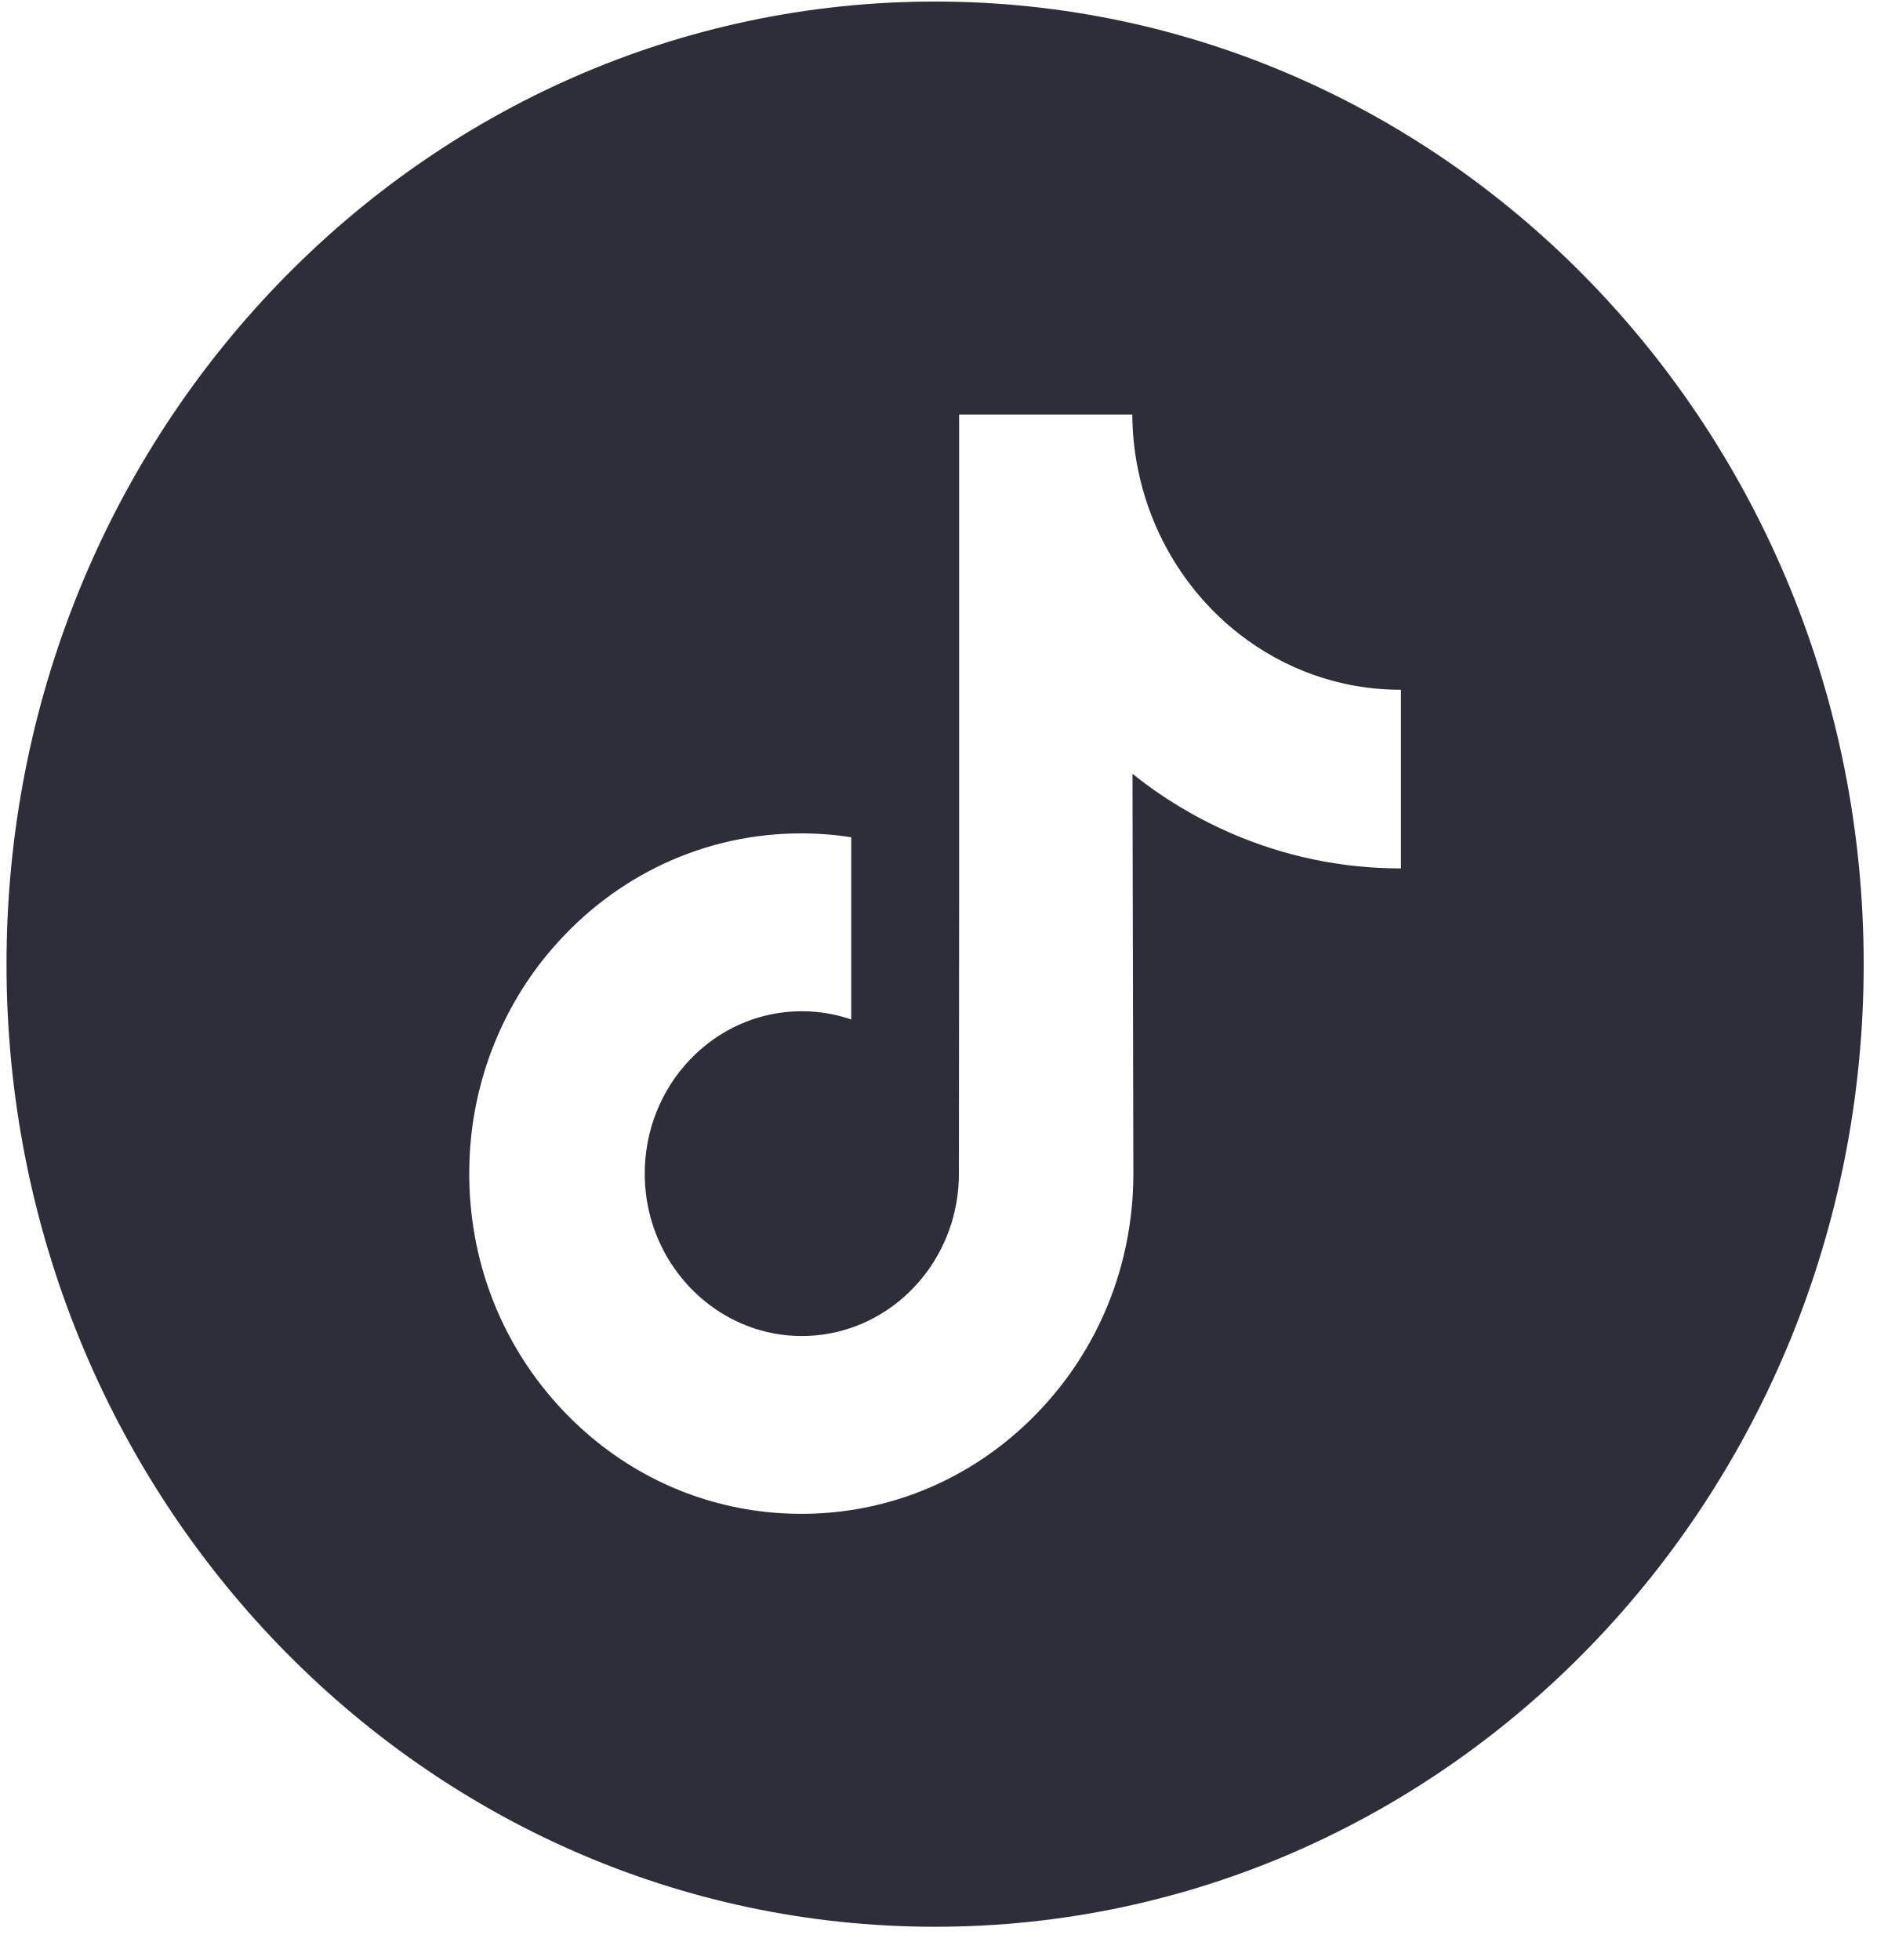
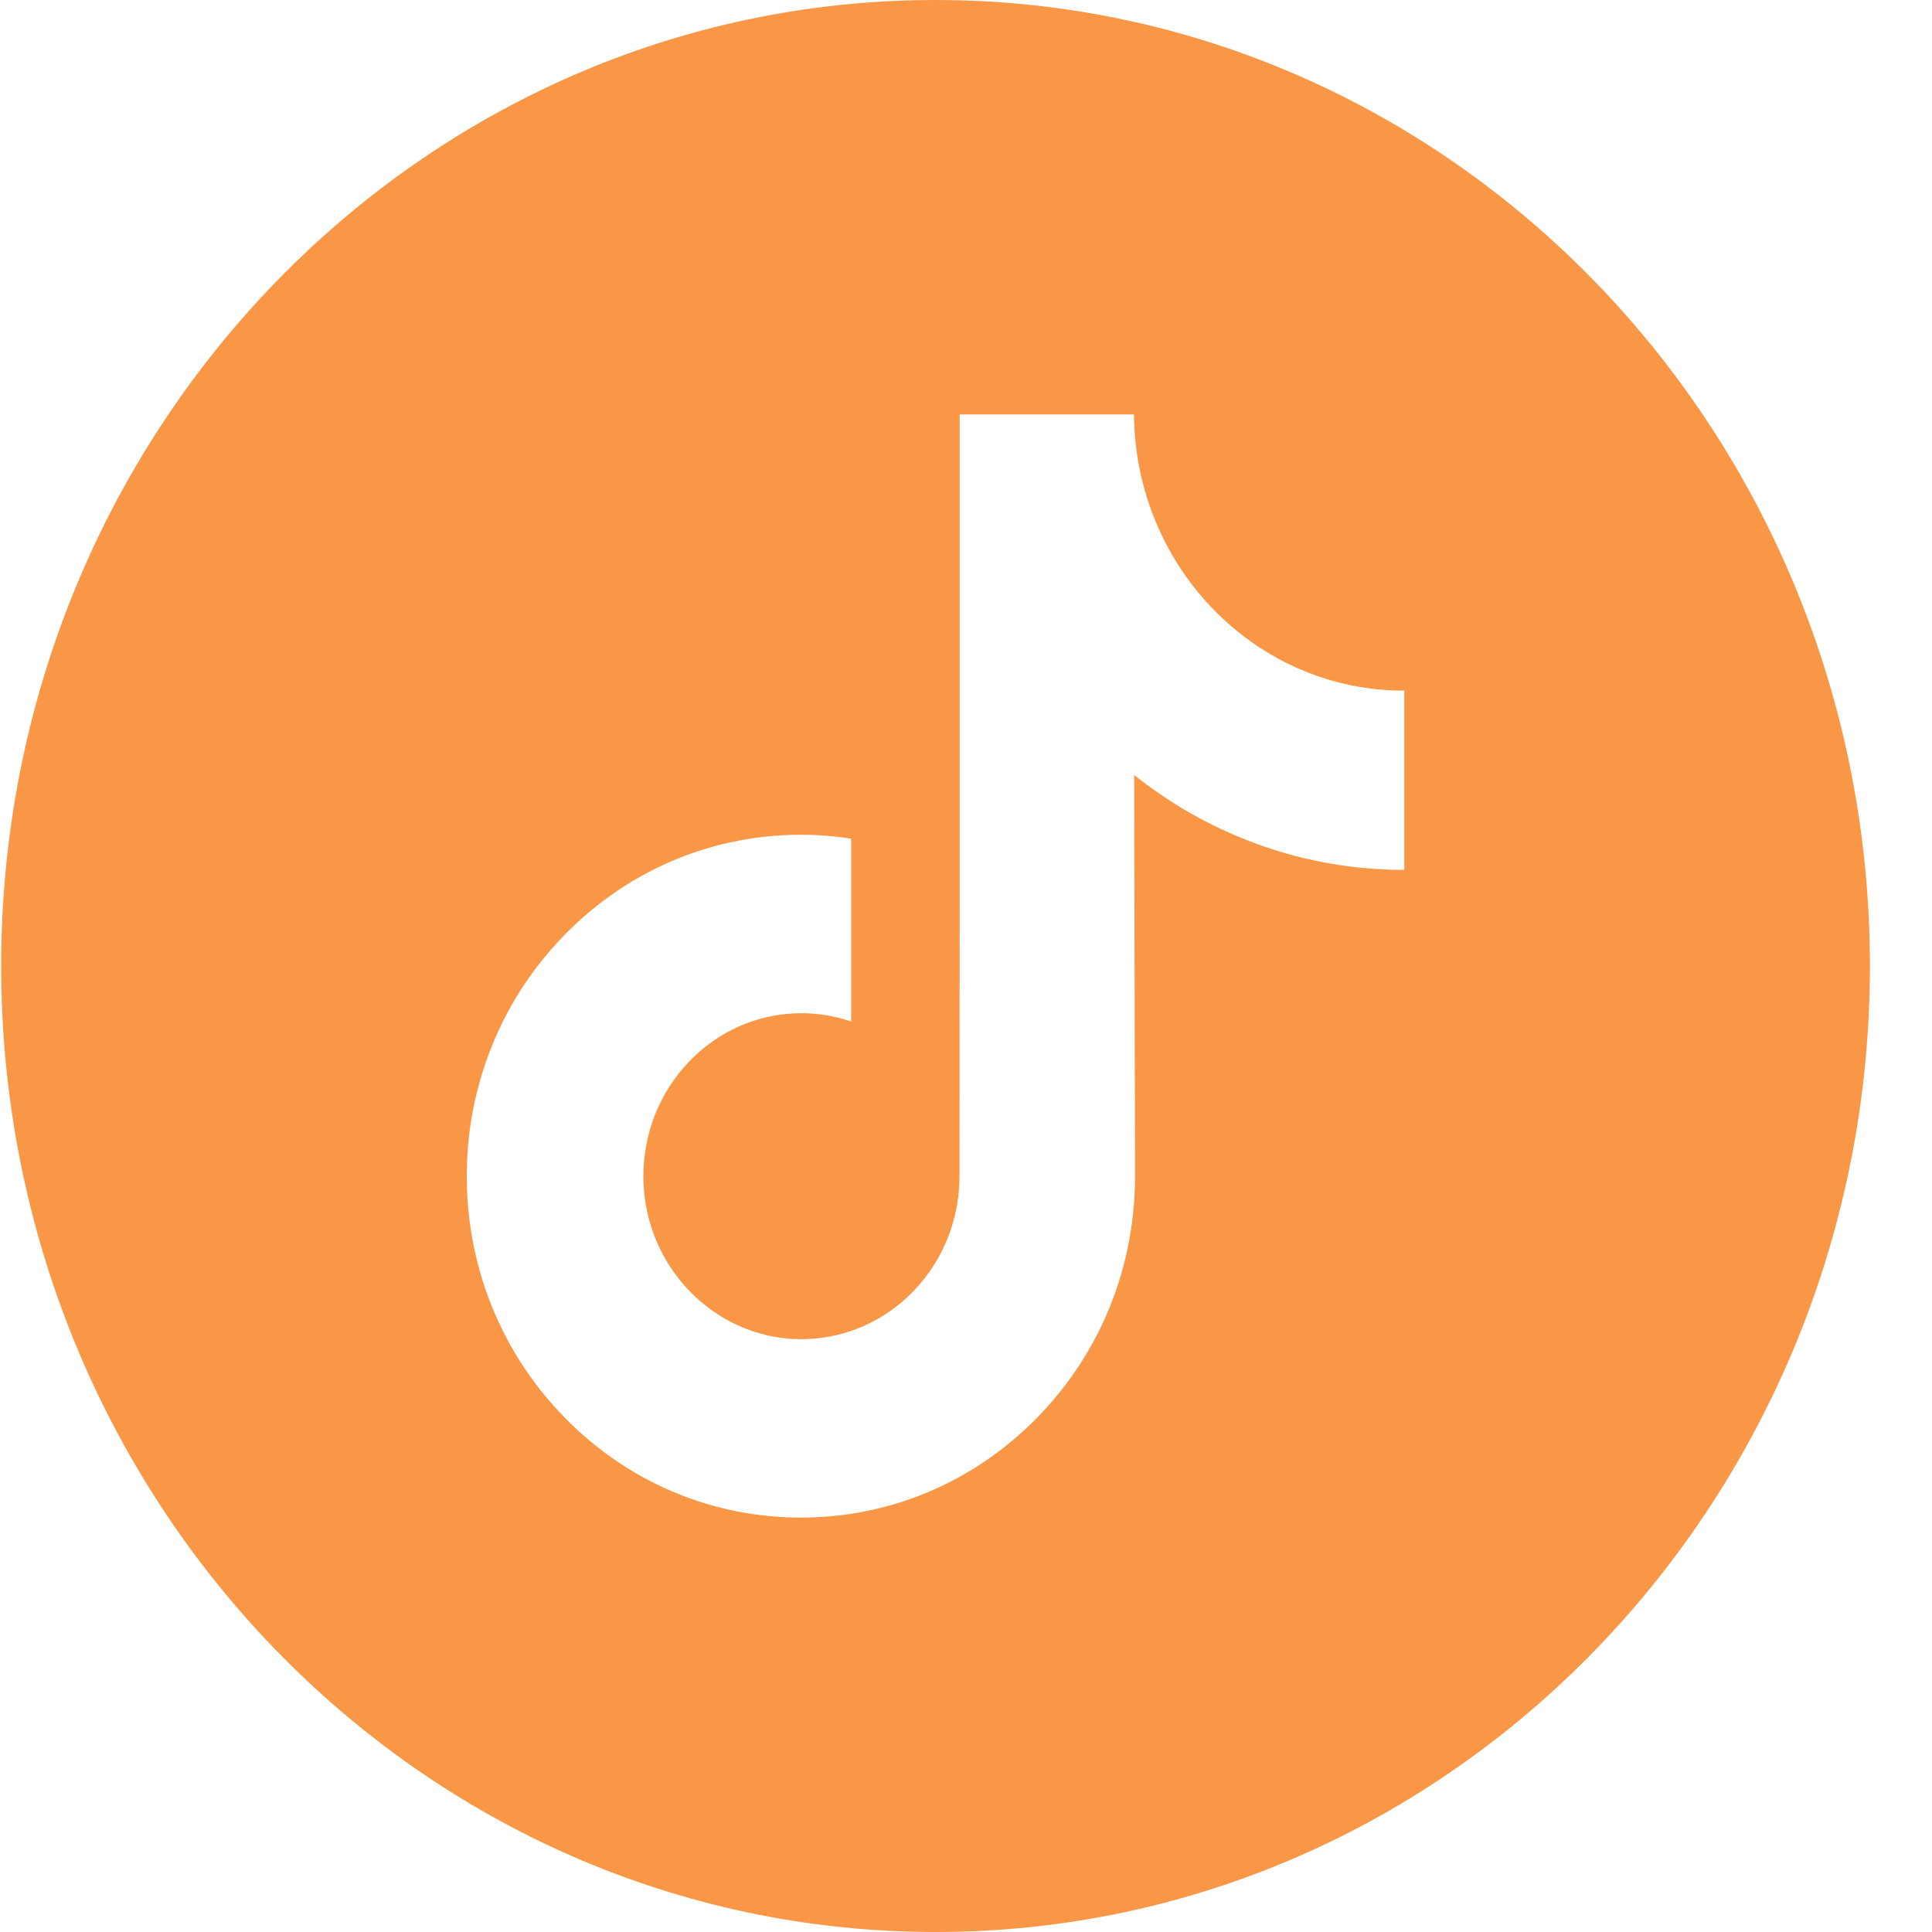
- <svg xmlns="http://www.w3.org/2000/svg" width="45" height="47" viewBox="0 0 45 47" fill="none">
-   <path d="M22.422 0.037C10.127 0.037 0.156 10.374 0.156 23.12C0.156 35.867 10.127 46.203 22.422 46.203C34.717 46.203 44.688 35.867 44.688 23.12C44.688 10.374 34.717 0.037 22.422 0.037ZM33.592 17.699V20.824C32.17 20.825 30.789 20.536 29.486 19.966C28.654 19.602 27.87 19.128 27.155 18.556L27.176 28.177C27.167 30.343 26.34 32.378 24.844 33.911C23.627 35.159 22.084 35.953 20.411 36.21C20.015 36.271 19.615 36.301 19.214 36.301C17.424 36.301 15.724 35.7 14.334 34.591C14.071 34.38 13.82 34.154 13.584 33.911C11.962 32.25 11.126 29.998 11.267 27.629C11.374 25.826 12.071 24.106 13.232 22.758C14.768 20.974 16.916 19.984 19.214 19.984C19.618 19.984 20.018 20.016 20.411 20.076V24.446C20.029 24.316 19.629 24.249 19.226 24.249C17.127 24.249 15.429 26.024 15.46 28.202C15.48 29.596 16.215 30.814 17.297 31.485C17.819 31.809 18.409 31.997 19.017 32.031C19.489 32.059 19.962 31.994 20.411 31.84C21.911 31.326 22.993 29.866 22.993 28.143L22.998 21.701V9.94H27.15C27.153 10.358 27.194 10.775 27.273 11.185C27.586 12.818 28.474 14.234 29.709 15.199C30.786 16.041 32.127 16.54 33.58 16.54C33.581 16.54 33.593 16.54 33.592 16.539V17.699H33.592Z" fill="#2E2E3B" />
+ <svg xmlns="http://www.w3.org/2000/svg" width="30" height="30" viewBox="0 0 30 30" fill="none">
+   <path d="M14.527 0C6.515 0 0.018 6.717 0.018 15C0.018 23.283 6.515 30 14.527 30C22.539 30 29.036 23.283 29.036 15C29.036 6.717 22.539 0 14.527 0ZM21.806 11.477V13.508C20.88 13.508 19.98 13.321 19.131 12.95C18.588 12.714 18.078 12.406 17.611 12.034L17.625 18.286C17.619 19.694 17.081 21.016 16.106 22.012C15.312 22.823 14.307 23.339 13.217 23.506C12.959 23.546 12.698 23.565 12.437 23.565C11.27 23.565 10.163 23.174 9.257 22.454C9.085 22.317 8.922 22.17 8.768 22.012C7.711 20.933 7.166 19.469 7.258 17.93C7.328 16.758 7.782 15.64 8.539 14.765C9.539 13.605 10.94 12.962 12.437 12.962C12.7 12.962 12.961 12.983 13.217 13.022V15.862C12.968 15.777 12.707 15.733 12.445 15.733C11.077 15.733 9.971 16.887 9.991 18.302C10.004 19.208 10.482 19.999 11.188 20.436C11.528 20.646 11.912 20.768 12.308 20.791C12.616 20.808 12.924 20.766 13.217 20.666C14.194 20.332 14.899 19.383 14.899 18.264L14.902 14.078V6.435H17.608C17.61 6.707 17.637 6.978 17.688 7.244C17.893 8.305 18.471 9.225 19.276 9.852C19.977 10.4 20.851 10.724 21.798 10.724C21.799 10.724 21.807 10.724 21.806 10.723V11.477H21.806Z" fill="#F99746" />
</svg>
